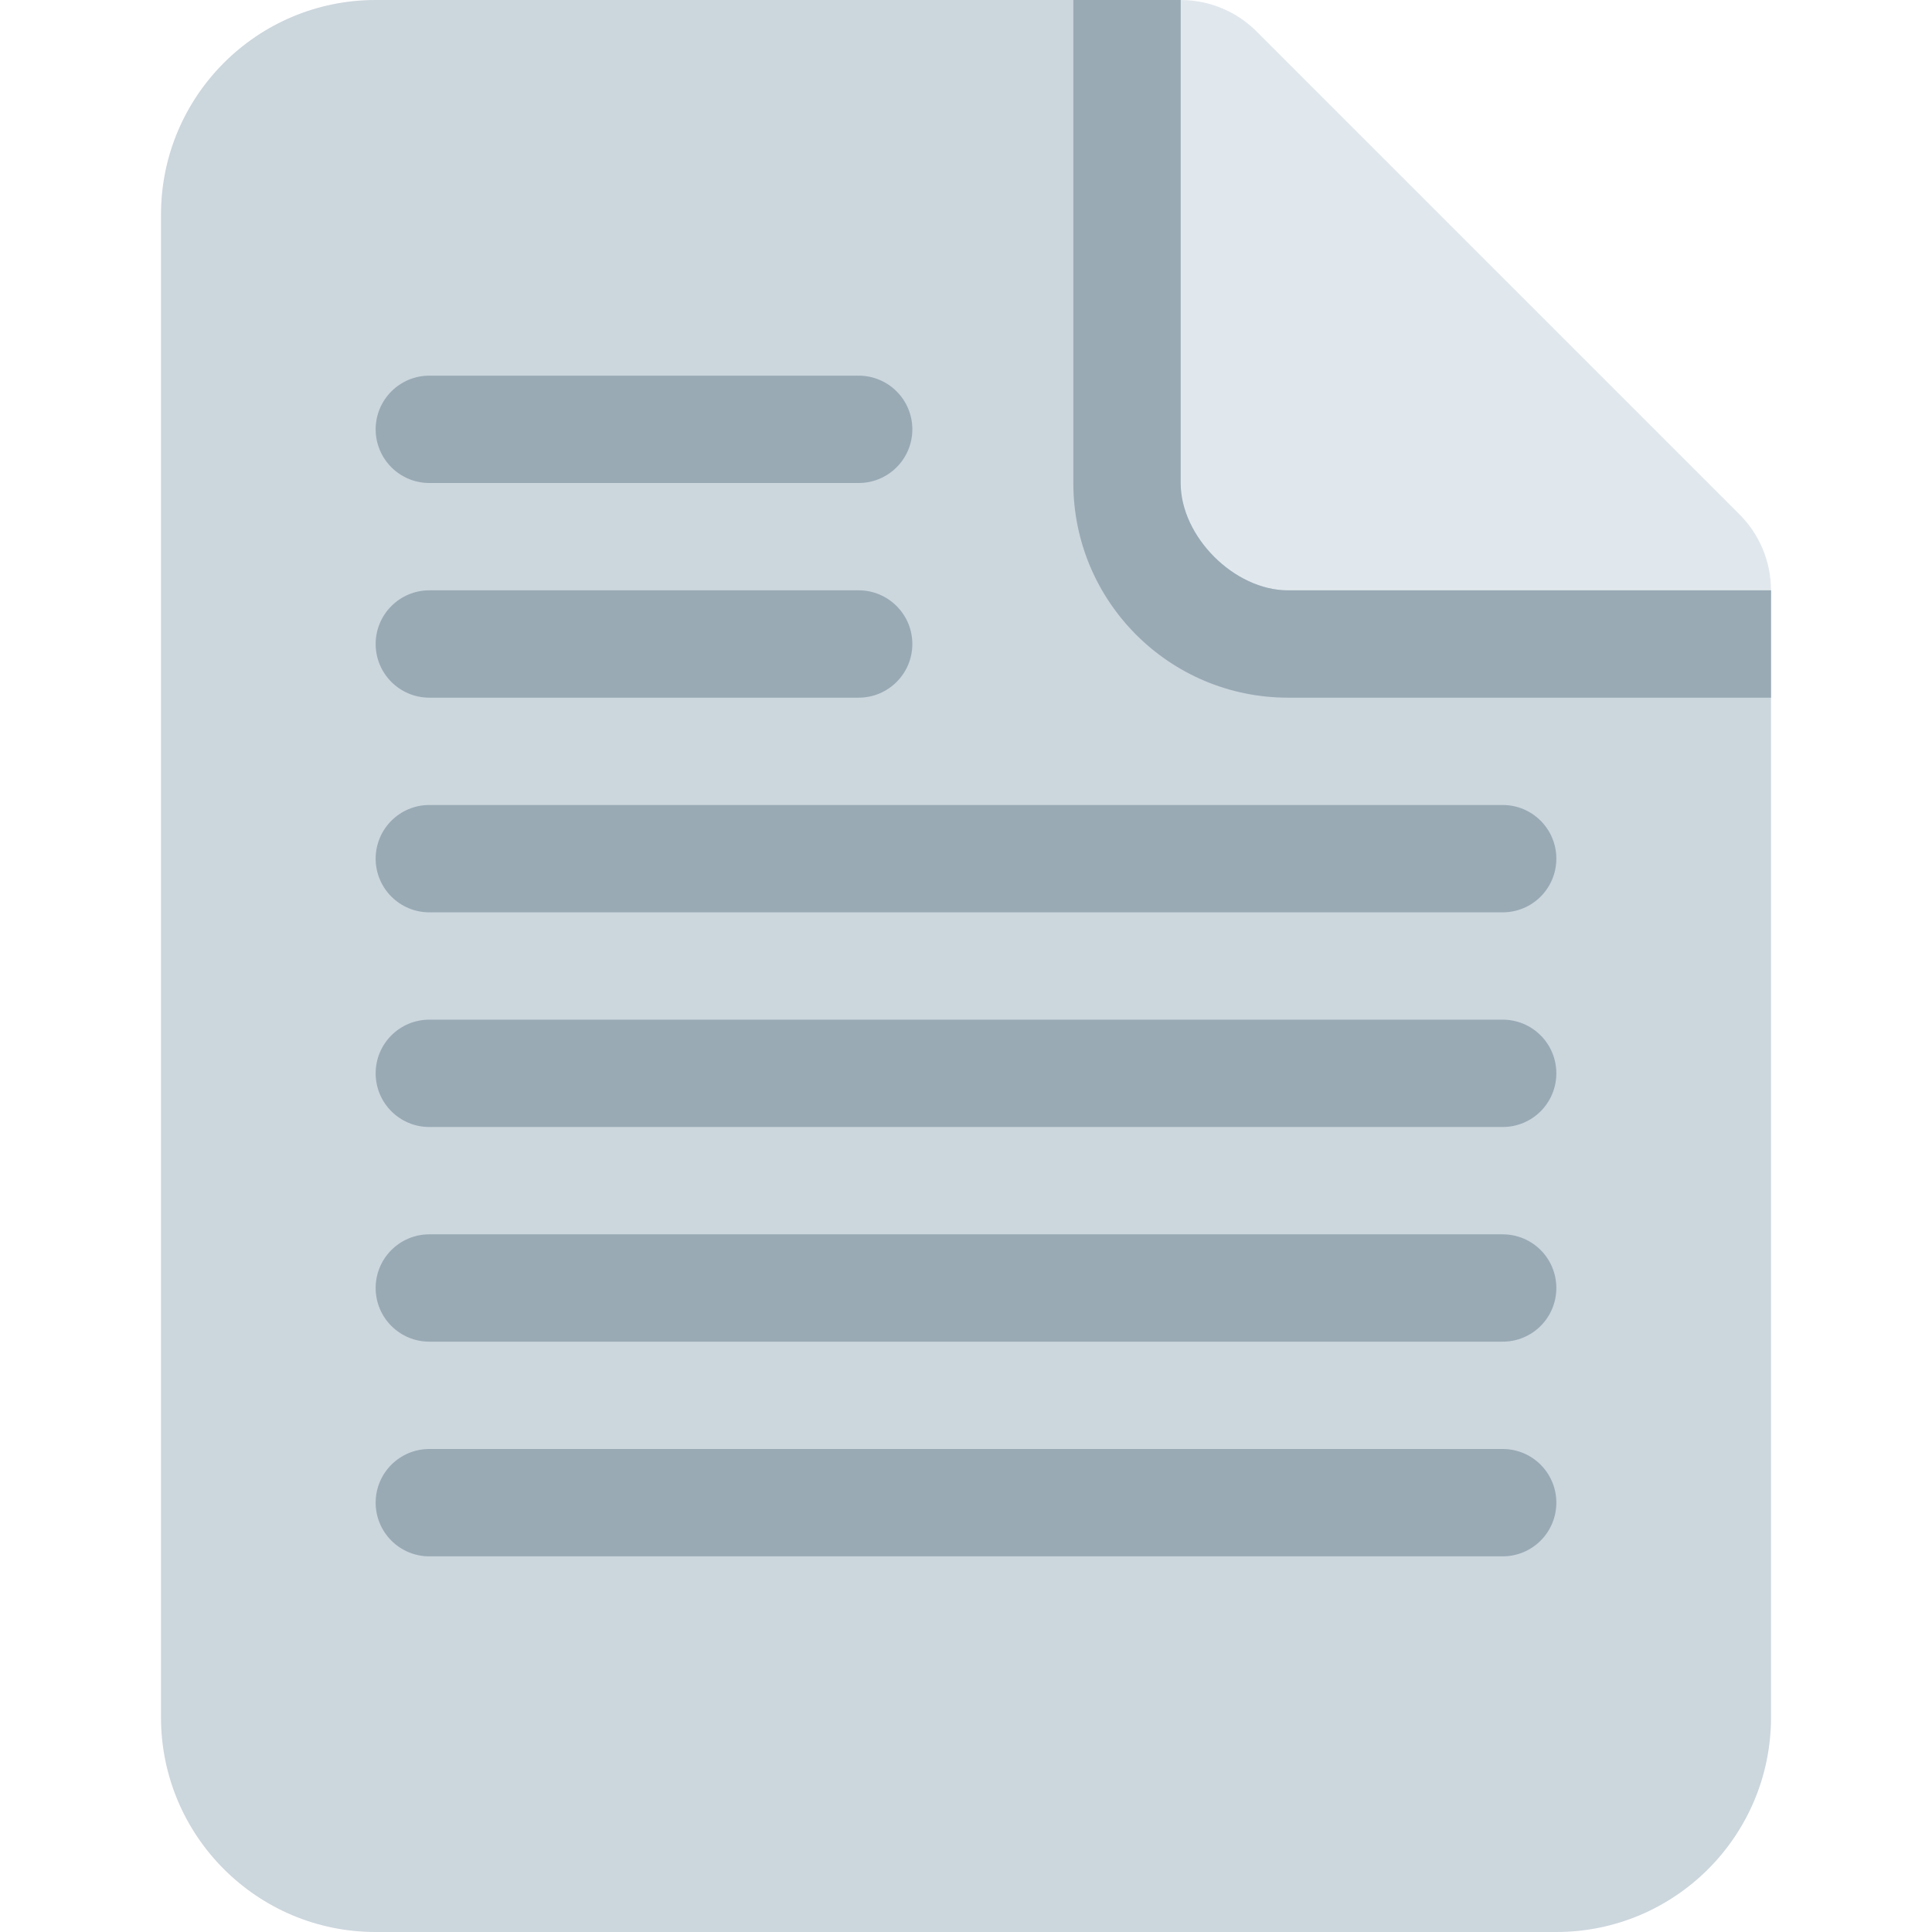
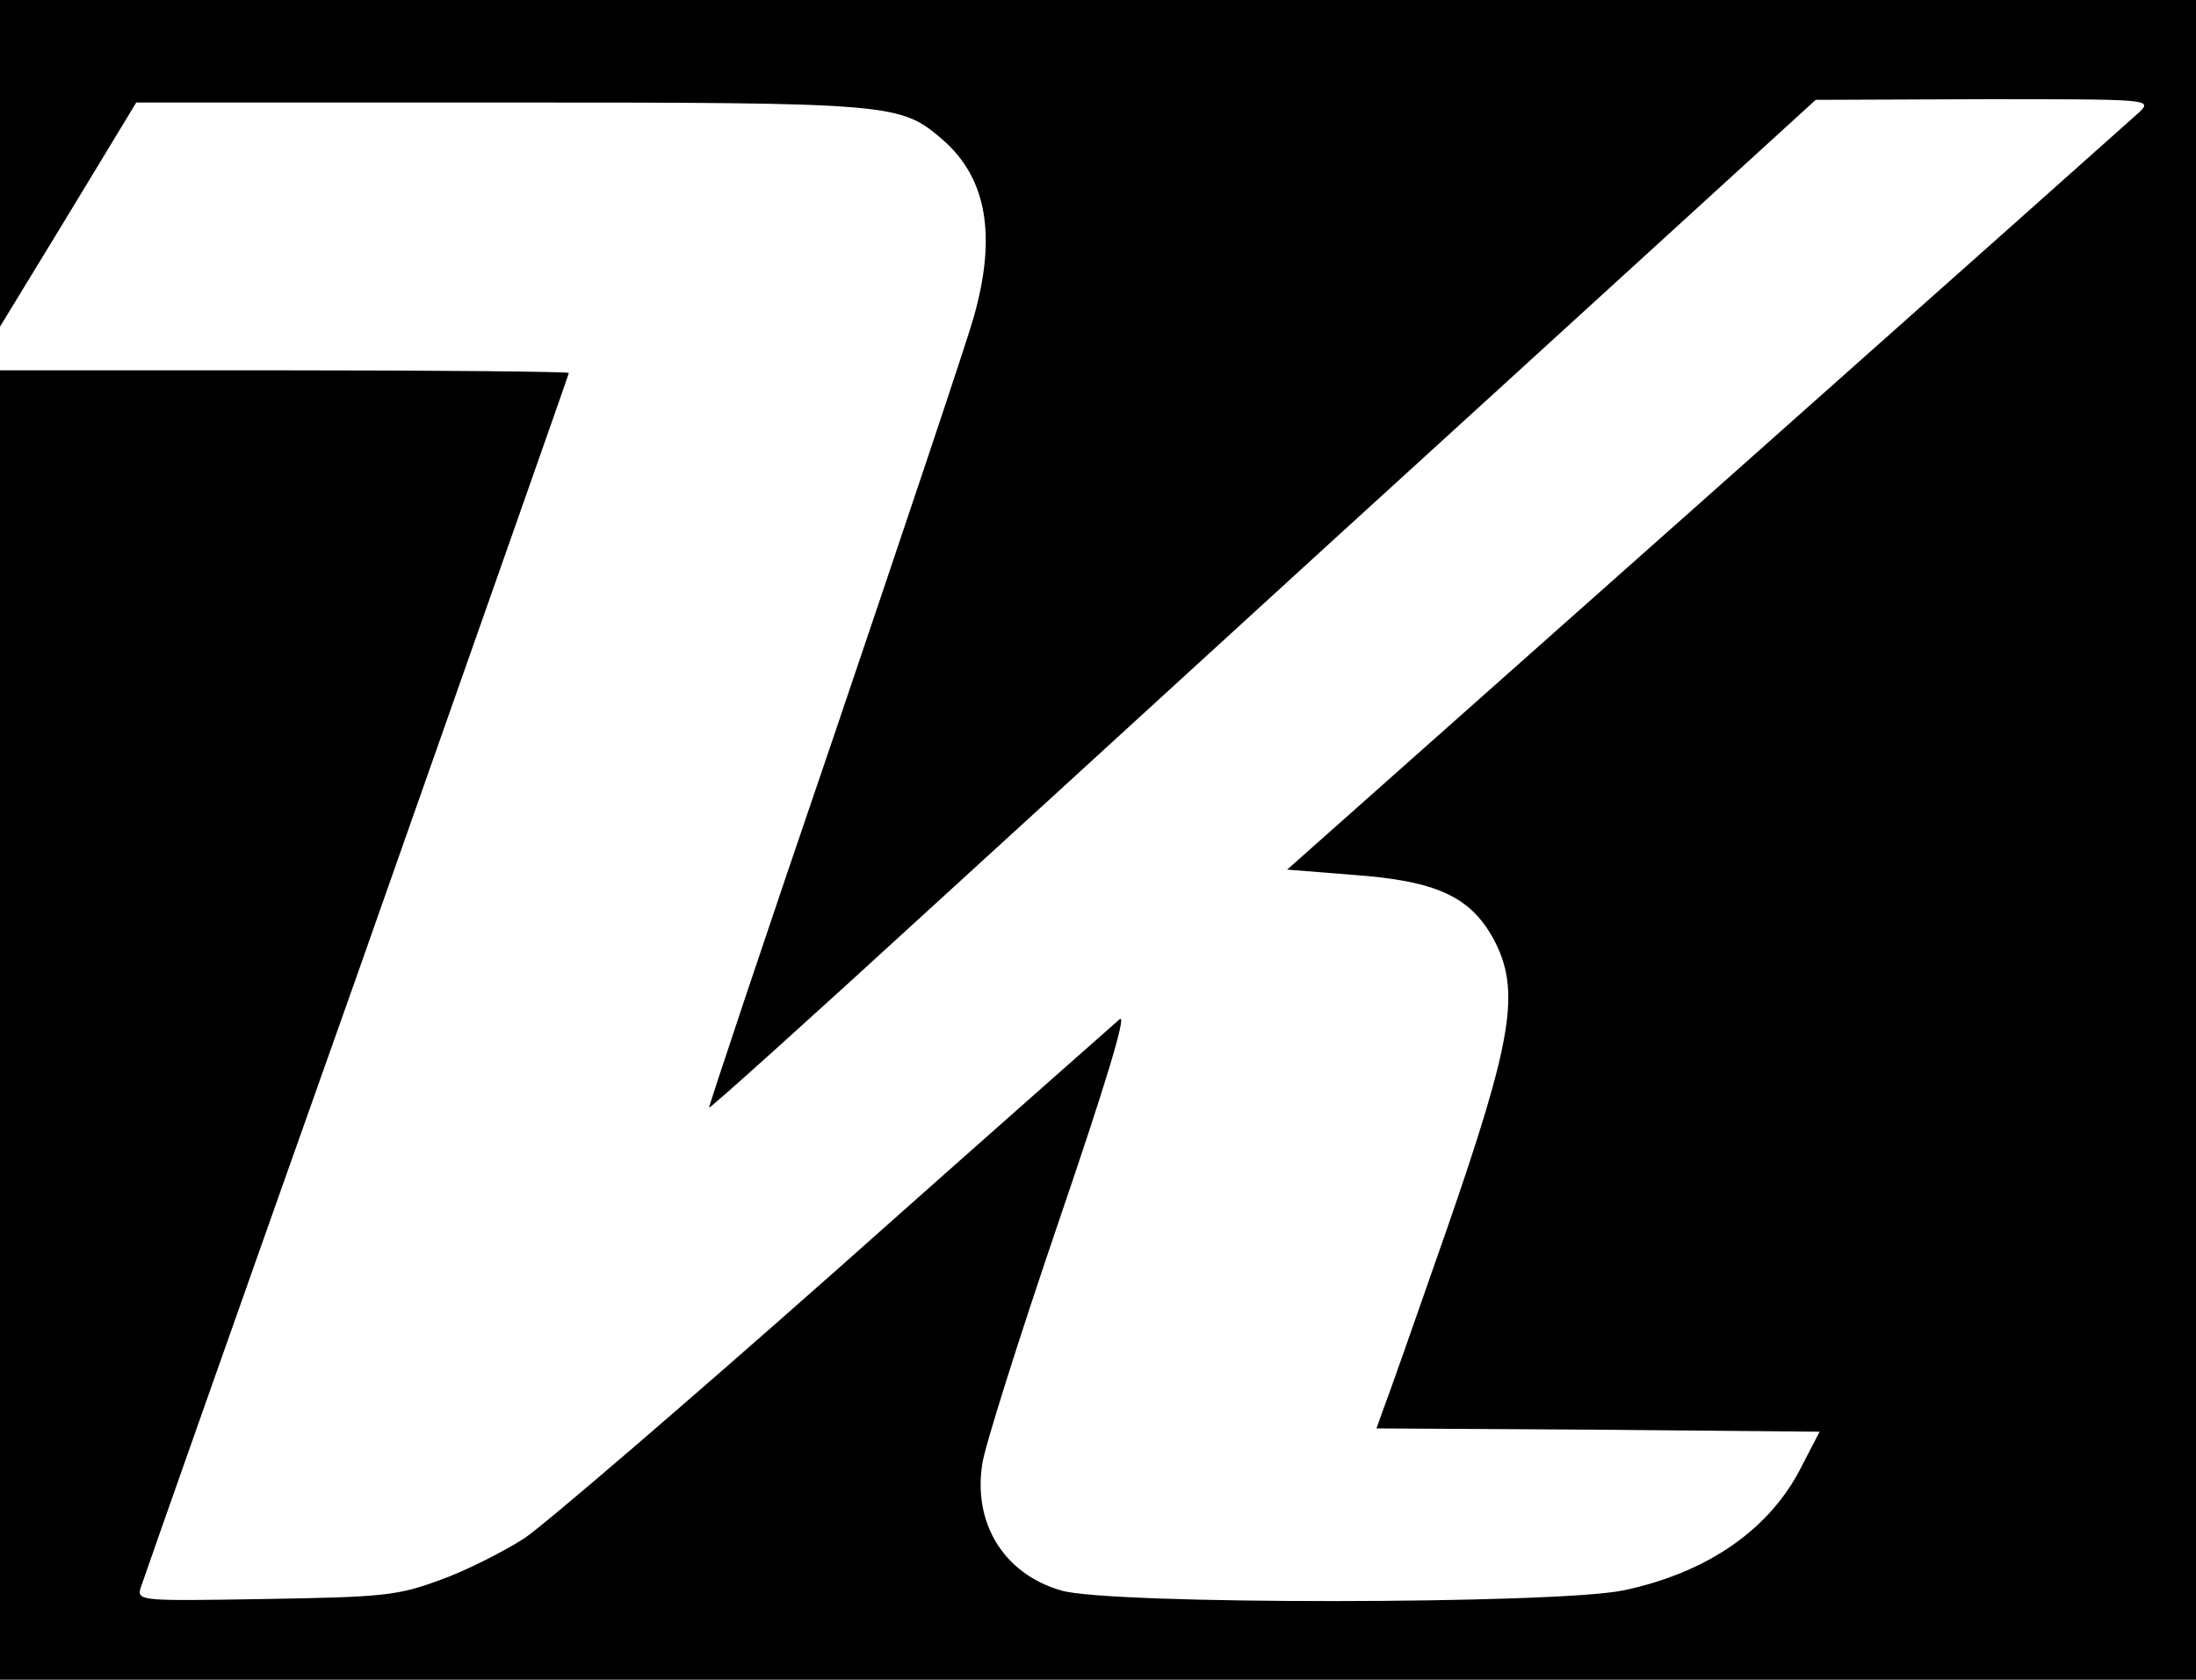
- <svg xmlns="http://www.w3.org/2000/svg" viewBox="0 0 36 36">
-   <path fill="#E1E8ED" d="M32.415 9.586l-9-9C23.054.225 22.553 0 22 0c-1.104 0-1.999.896-2 2 0 .552.224 1.053.586 1.415l-3.859 3.859 9 9 3.859-3.859c.362.361.862.585 1.414.585 1.104 0 2.001-.896 2-2 0-.552-.224-1.052-.585-1.414z" />
-   <path fill="#CCD6DD" d="M22 0H7C4.791 0 3 1.791 3 4v28c0 2.209 1.791 4 4 4h22c2.209 0 4-1.791 4-4V11h-9c-1 0-2-1-2-2V0z" />
-   <path fill="#99AAB5" d="M22 0h-2v9c0 2.209 1.791 4 4 4h9v-2h-9c-1 0-2-1-2-2V0zm-5 8c0 .552-.448 1-1 1H8c-.552 0-1-.448-1-1s.448-1 1-1h8c.552 0 1 .448 1 1zm0 4c0 .552-.448 1-1 1H8c-.552 0-1-.448-1-1s.448-1 1-1h8c.552 0 1 .448 1 1zm12 4c0 .552-.447 1-1 1H8c-.552 0-1-.448-1-1s.448-1 1-1h20c.553 0 1 .448 1 1zm0 4c0 .553-.447 1-1 1H8c-.552 0-1-.447-1-1 0-.553.448-1 1-1h20c.553 0 1 .447 1 1zm0 4c0 .553-.447 1-1 1H8c-.552 0-1-.447-1-1 0-.553.448-1 1-1h20c.553 0 1 .447 1 1zm0 4c0 .553-.447 1-1 1H8c-.552 0-1-.447-1-1 0-.553.448-1 1-1h20c.553 0 1 .447 1 1z" />
+ <svg xmlns="http://www.w3.org/2000/svg" version="1.0" width="332pt" height="254pt" viewBox="0 0 332 254" preserveAspectRatio="xMidYMid meet">
+   <g transform="translate(0,254) scale(0.1,-0.1)" fill="#000000" stroke="none">
+     <path d="M0 2293 l0 -247 103 169 103 170 550 0 c599 0 605 -1 670 -57 66 -58 81 -145 46 -268 -10 -36 -105 -319 -210 -629 -106 -310 -191 -565 -190 -566 2 -1 152 134 333 300 182 166 557 510 835 763 l505 461 255 1 c248 0 254 0 235 -19 -11 -10 -305 -272 -654 -582 l-635 -564 100 -8 c126 -9 177 -33 212 -97 41 -77 30 -149 -71 -440 -47 -135 -90 -257 -96 -272 l-10 -28 335 -2 335 -3 -26 -50 c-47 -96 -142 -163 -271 -190 -101 -21 -778 -22 -850 0 -86 25 -133 101 -119 191 3 24 55 189 115 365 70 205 104 316 93 308 -9 -8 -203 -179 -430 -381 -227 -201 -439 -383 -470 -404 -31 -20 -88 -49 -127 -63 -65 -24 -86 -26 -265 -29 -184 -3 -193 -3 -189 15 3 10 150 427 327 926 176 500 321 911 321 913 0 2 -193 4 -430 4 l-430 0 0 -990 0 -990 1660 0 1660 0 0 1270 0 1270 -1660 0 -1660 0 0 -247z" />
+   </g>
</svg>
